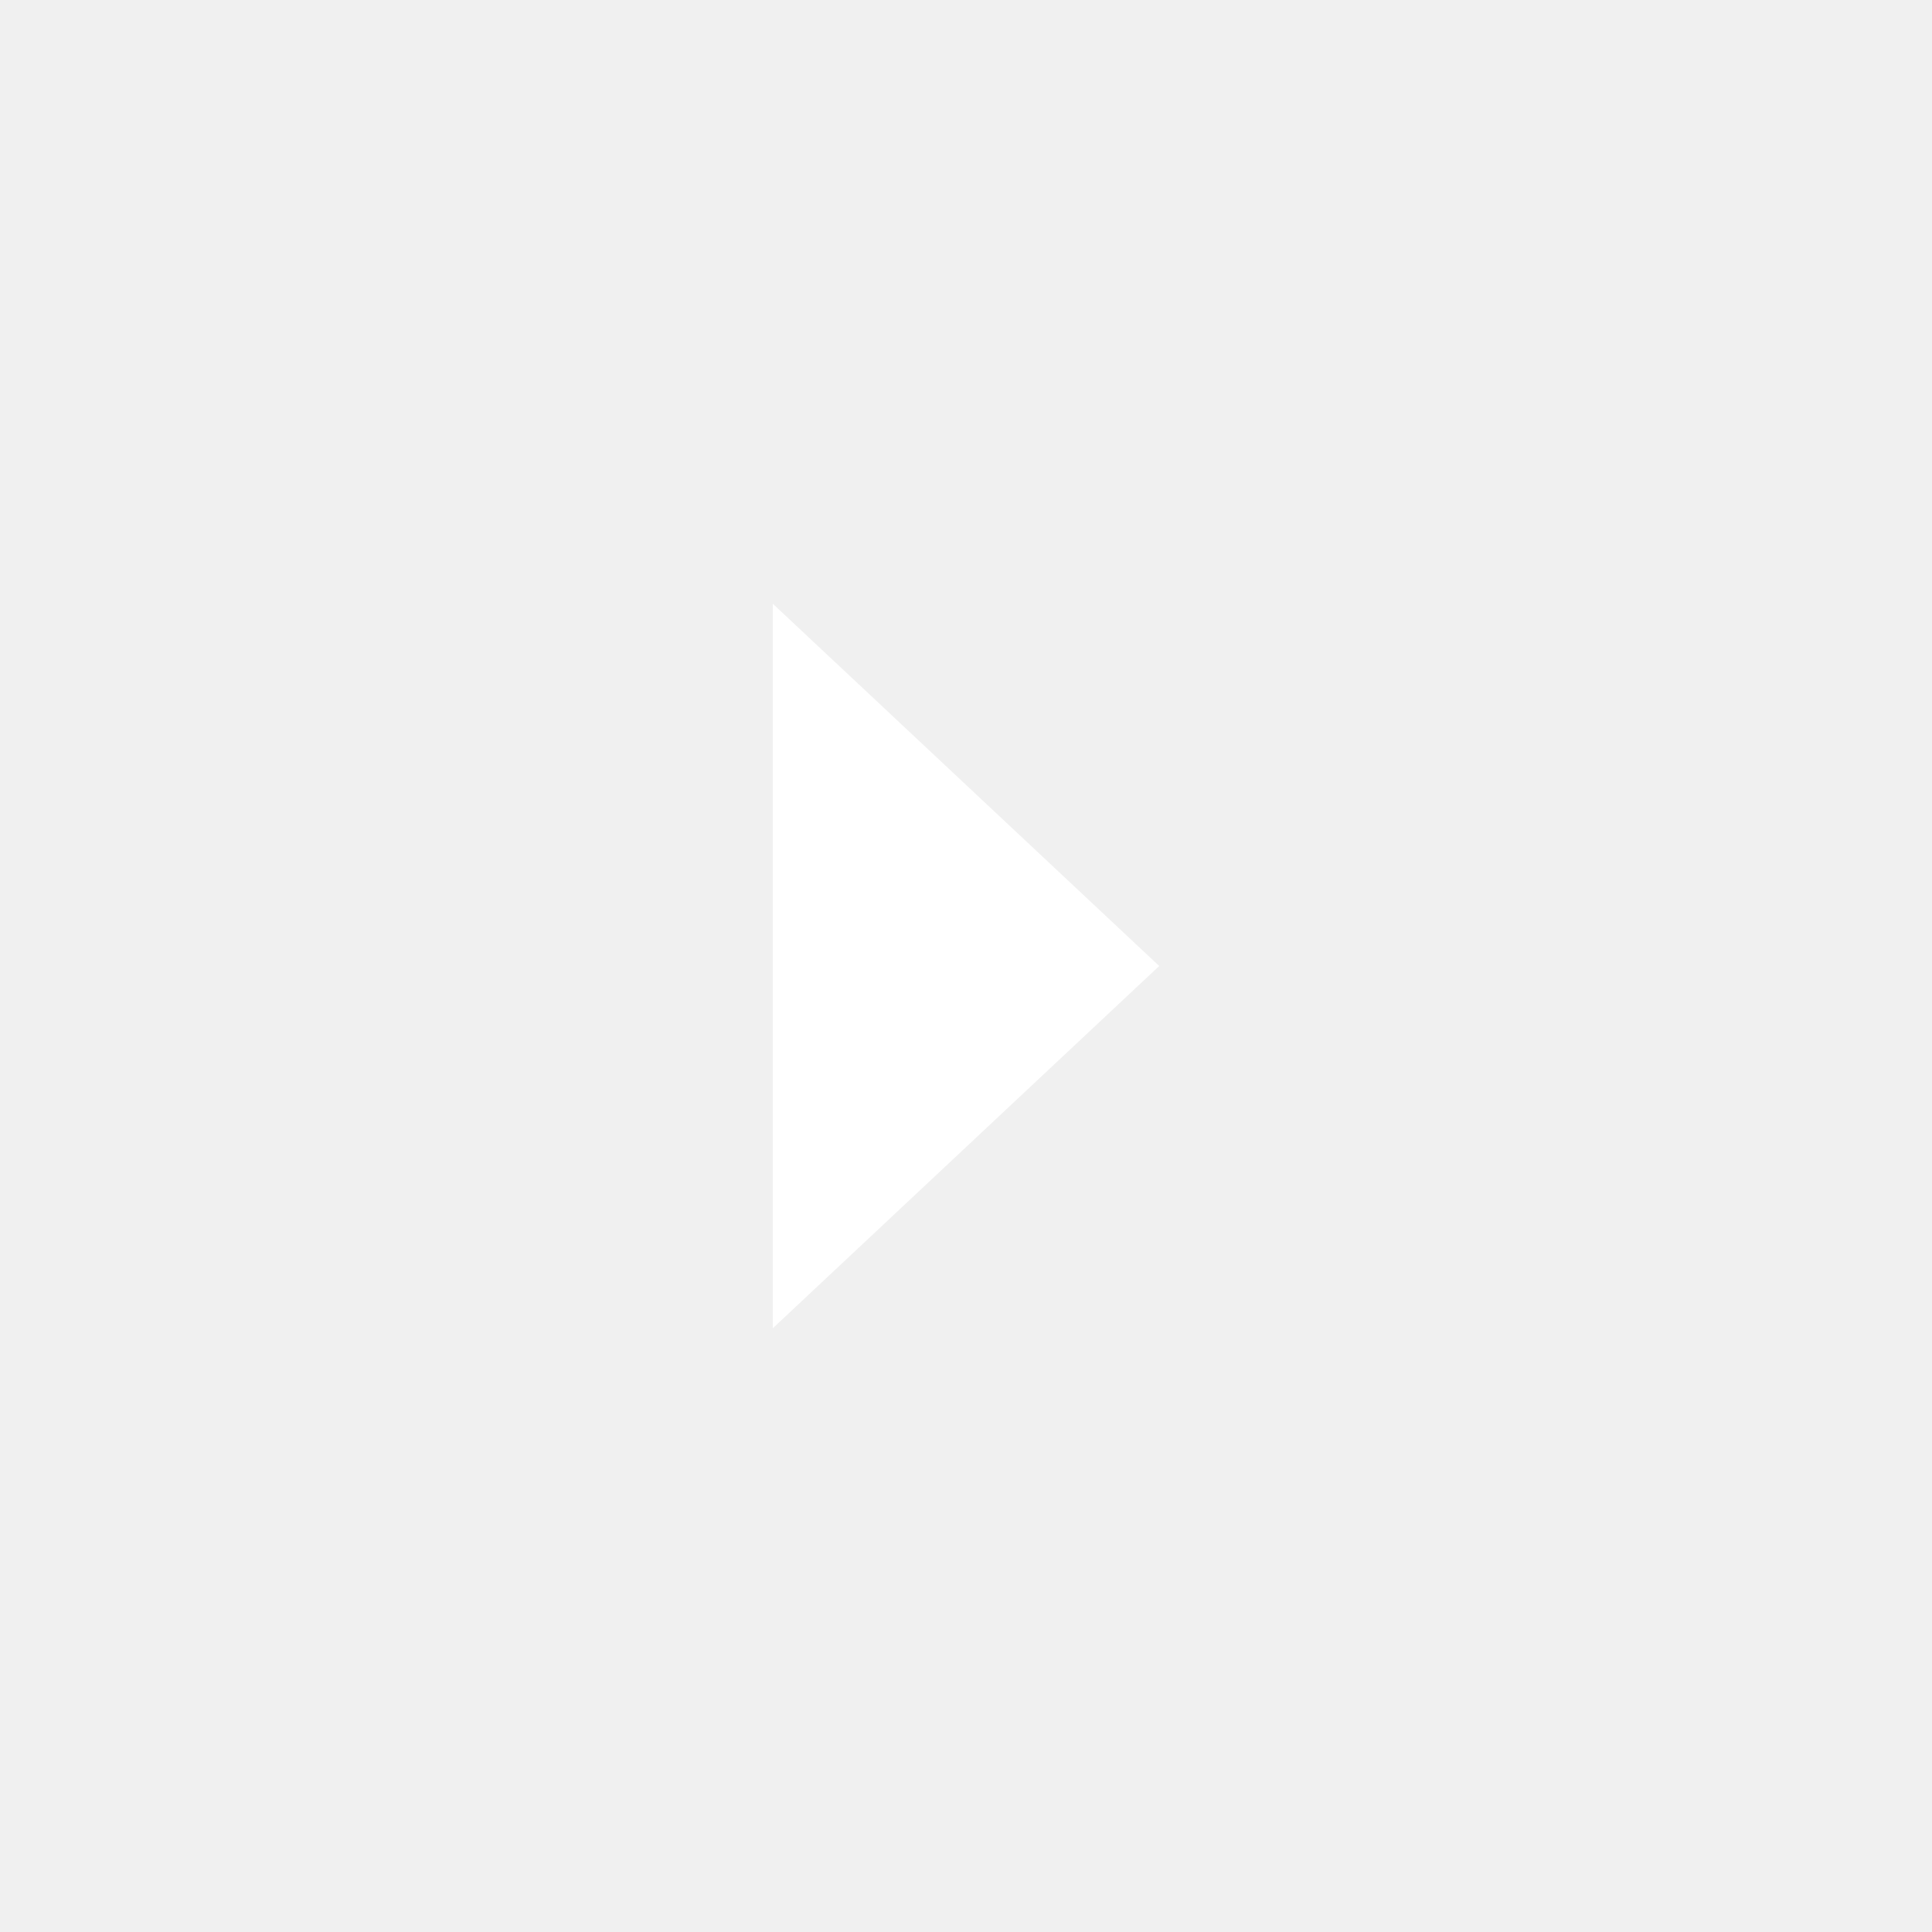
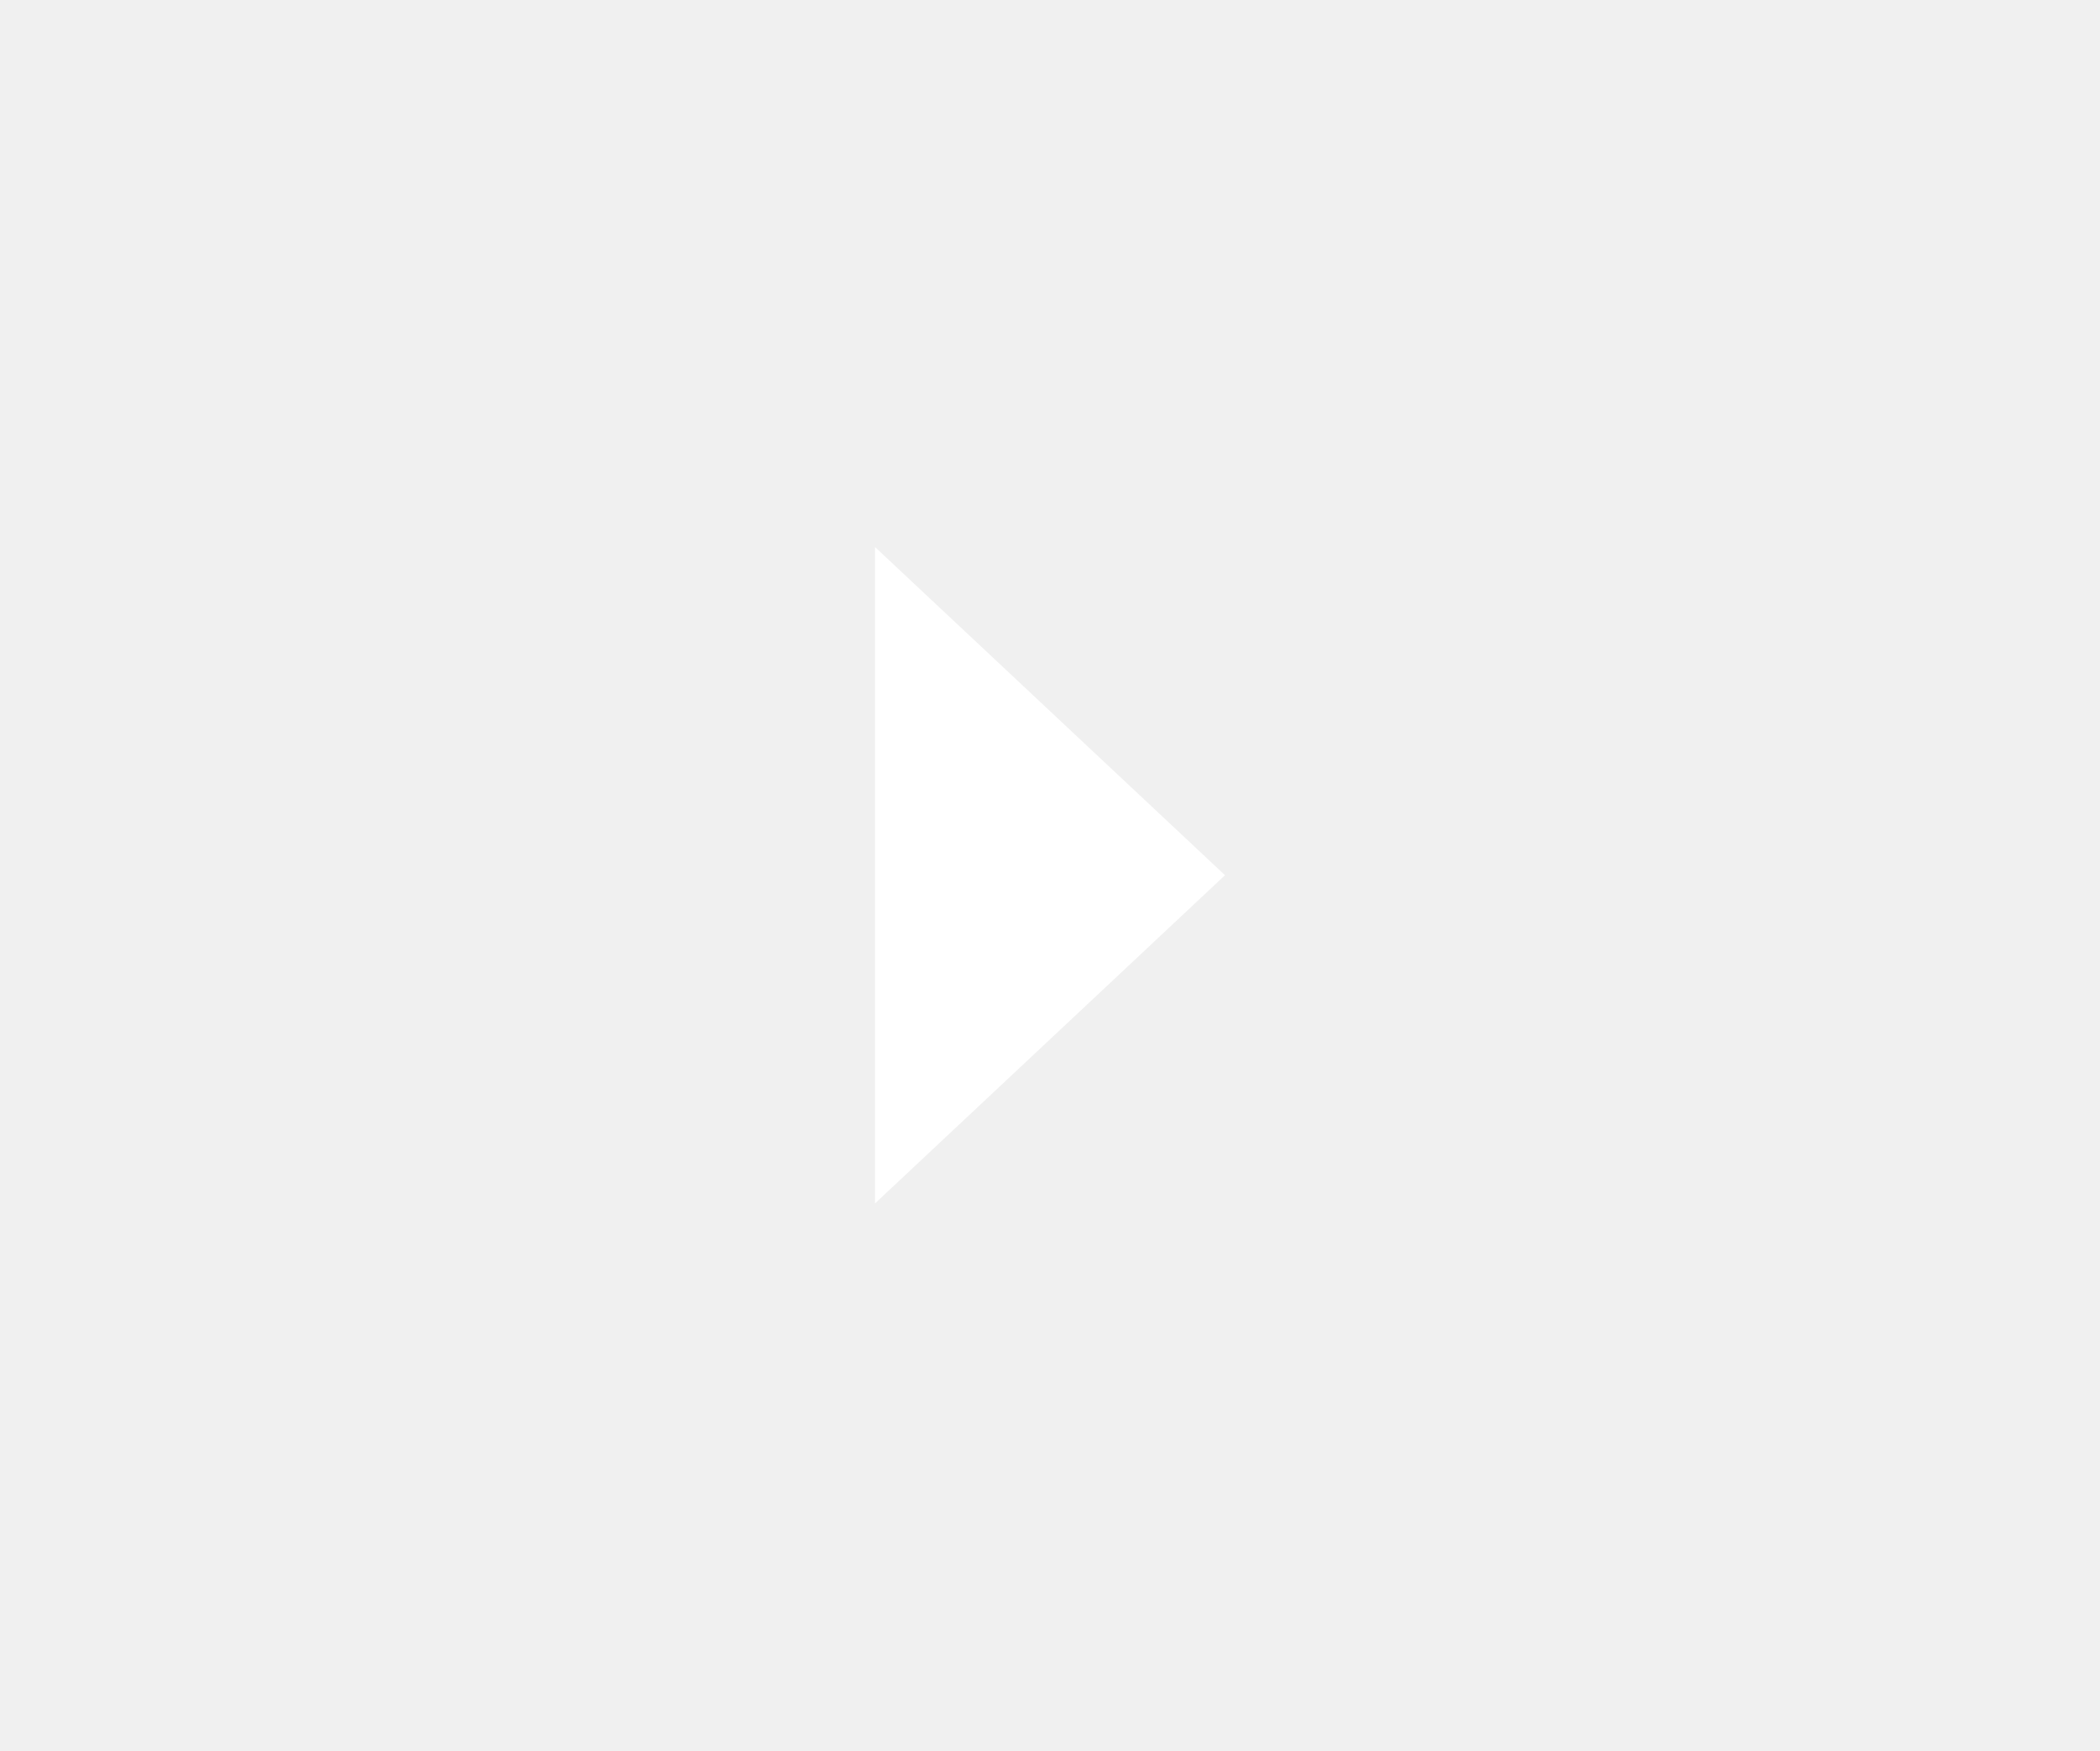
- <svg xmlns="http://www.w3.org/2000/svg" version="1.1" x="0px" y="0px" width="40px" height="40px" viewBox="0 0 40 40" enable-background="new 0 0 40 40" xml:space="preserve">
-   <g id="phone" display="none">
-     <path display="inline" fill="#FFFFFF" d="M26,5H14c-1.104,0-2,0.896-2,2v24c0,1.104,0.896,2,2,2h12c1.104,0,2-0.896,2-2V7   C28,5.896,27.104,5,26,5z M22,32h-4c-0.552,0-1-0.447-1-1s0.448-1,1-1h4c0.553,0,1,0.447,1,1S22.553,32,22,32z M26,29H14V9h12V29z    M22,8h-4V7h4V8z" />
+ <svg xmlns="http://www.w3.org/2000/svg" version="1.1" x="0px" y="0px" width="48px" height="40px" viewBox="0 0 48 40" style="enable-background:new 0 0 48 40;" xml:space="preserve">
+   <g id="next_right">
+     <polygon style="fill:#FFFFFF;" points="20,12.5 20,27.5 28,20  " />
  </g>
-   <g id="pc" display="none">
-     <g display="inline">
-       <rect x="19" y="29" fill="#FFFFFF" width="2" height="2" />
-       <rect x="15" y="29" fill="#FFFFFF" width="3" height="2" />
-       <rect x="9" y="29" fill="#FFFFFF" width="2" height="2" />
-       <rect x="12" y="29" fill="#FFFFFF" width="2" height="2" />
-       <rect x="26" y="29" fill="#FFFFFF" width="2" height="2" />
-       <rect x="22" y="29" fill="#FFFFFF" width="3" height="2" />
-       <rect x="29" y="29" fill="#FFFFFF" width="2" height="2" />
-       <g>
-         <rect x="9" y="35" fill="#FFFFFF" width="3" height="2" />
-         <rect x="13" y="35" fill="#FFFFFF" width="3" height="2" />
-         <rect x="5" y="35" fill="#FFFFFF" width="3" height="2" />
-         <rect x="32" y="35" fill="#FFFFFF" width="3" height="2" />
-         <rect x="17" y="35" fill="#FFFFFF" width="6" height="2" />
-         <rect x="28" y="35" fill="#FFFFFF" width="3" height="2" />
-         <rect x="24" y="35" fill="#FFFFFF" width="3" height="2" />
-       </g>
-       <rect x="15" y="25" fill="#FFFFFF" width="10" height="3" />
-       <path fill="#FFFFFF" d="M34,4H6C4.896,4,4,4.896,4,6v17c0,1.104,0.896,2,2,2h28c1.104,0,2-0.896,2-2V6C36,4.896,35.104,4,34,4z     M34,23H6V6h28V23z" />
-       <g>
-         <rect x="23" y="32" fill="#FFFFFF" width="2" height="2" />
-         <rect x="18" y="32" fill="#FFFFFF" width="4" height="2" />
-         <rect x="11" y="32" fill="#FFFFFF" width="3" height="2" />
-         <rect x="15" y="32" fill="#FFFFFF" width="2" height="2" />
-         <rect x="26" y="32" fill="#FFFFFF" width="3" height="2" />
-         <rect x="30" y="32" fill="#FFFFFF" width="3" height="2" />
-         <rect x="7" y="32" fill="#FFFFFF" width="3" height="2" />
-       </g>
-     </g>
-   </g>
-   <g id="tv" display="none">
-     <polygon display="inline" fill="#FFFFFF" points="26,33 14,33 12,36 28,36  " />
-     <path display="inline" fill="#FFFFFF" d="M34,10H6c-1.104,0-2,0.896-2,2v17c0,1.104,0.896,2,2,2h28c1.104,0,2-0.896,2-2V12   C36,10.896,35.104,10,34,10z M34,29H6V12h28V29z" />
-     <path display="inline" fill="#FFFFFF" d="M24,10h-8c0-2.21,1.79-4,4-4S24,7.79,24,10z" />
-     <rect x="21" y="4" transform="matrix(0.7071 -0.7071 0.7071 0.7071 3.7874 19.1431)" display="inline" fill="#FFFFFF" width="7.999" height="2" />
-     <rect x="11" y="4" transform="matrix(-0.7071 -0.7071 0.7071 -0.7071 22.0717 19.1418)" display="inline" fill="#FFFFFF" width="7.999" height="2" />
-   </g>
-   <g id="tablet" display="none">
-     <path display="inline" fill="#FFFFFF" d="M34,7H6C4.896,7,4,7.896,4,9v22c0,1.104,0.896,2,2,2h28c1.105,0,2-0.896,2-2V9   C36,7.896,35.105,7,34,7z M22,32h-4c-0.553,0-1-0.447-1-1s0.447-1,1-1h4c0.553,0,1,0.447,1,1S22.553,32,22,32z M34,29H6V9h28V29z" />
-   </g>
-   <g id="laptop" display="none">
-     <g display="inline">
-       <path fill="#FFFFFF" d="M33,4H7C5.896,4,5,4.896,5,6v17c0,1.104,0.896,2,2,2h26c1.104,0,2-0.896,2-2V6C35,4.896,34.104,4,33,4z     M33,23H7V6h26V23z" />
-     </g>
-     <path display="inline" fill="#FFFFFF" d="M24,27c0,0,0,1-1,1s-5,0-6,0s-1-1-1-1H1c0,1.657,1.343,3,3,3h32c1.657,0,3-1.343,3-3H24z" />
-   </g>
-   <g id="movie" display="none">
-     <g display="inline">
-       <path fill="#FFFFFF" d="M1,6v28h38V6H1z M6,30H3v-3h3V30z M6,24H3v-3h3V24z M6,19H3v-3h3V19z M6,13H3v-3h3V13z M32,31H8V9h24V31z     M37,30h-3v-3h3V30z M37,24h-3v-3h3V24z M37,19h-3v-3h3V19z M37,13h-3v-3h3V13z M16,28.283V11.484l11.2,8.399L16,28.283z" />
-     </g>
-   </g>
-   <g id="music" display="none">
-     <g display="inline">
-       <path fill="#FFFFFF" d="M30,3.686L13,9v17.889c0-0.069-0.645-0.119-0.992-0.119c-2.223,0-4.029,1.504-4.029,3.353    c0,1.852,1.789,3.354,4.012,3.354c2.225,0,4.009-1.503,4.009-3.354V15.149l11-3.589v10.797c0-0.069-0.519-0.117-0.866-0.117    c-2.229,0-3.972,1.503-3.972,3.354c0,1.849,1.693,3.353,3.922,3.353c2.223,0,3.916-1.504,3.916-3.353V3.709    C30,3.701,30,3.695,30,3.686z" />
-     </g>
-   </g>
-   <g id="image" display="none">
-     <g display="inline">
-       <g>
-         <path fill="#FFFFFF" d="M36,9v22H4V9H36 M39,6H1v28h38V6L39,6z" />
-         <circle fill="#FFFFFF" cx="11.2" cy="14.4" r="2.8" />
-         <polygon fill="#FFFFFF" points="11.201,22.399 5.601,28 16.801,28    " />
-         <polygon fill="#FFFFFF" points="18.78,28 33.601,28 22.4,14.2 14.99,24.062    " />
-       </g>
-     </g>
-   </g>
-   <g id="tv_channels" display="none">
-     <path display="inline" fill="#FFFFFF" d="M9,12v21h30V12H9z M37,23c0,4.094-1,7-1,7s-5.938,1-12,1s-12-1-12-1s-1-2.87-1-7   c0-5.031,1-8,1-8s6.062-1,12-1s12,1,12,1S37,18.906,37,23z" />
-     <g display="inline">
-       <path fill="#FFFFFF" d="M20.809,27.953h-2.323v-9.055h-2.76v-1.94h7.836v1.94h-2.753V27.953z" />
-       <path fill="#FFFFFF" d="M30.908,16.958h2.354l-3.429,10.995h-2.542l-3.422-10.995h2.354l1.865,6.618    c0.024,0.084,0.06,0.229,0.103,0.428c0.042,0.202,0.087,0.421,0.135,0.662c0.048,0.24,0.094,0.481,0.139,0.722    s0.081,0.444,0.105,0.61c0.024-0.166,0.061-0.37,0.105-0.61s0.093-0.479,0.143-0.718s0.099-0.457,0.146-0.657    c0.048-0.202,0.083-0.346,0.109-0.437L30.908,16.958z" />
-     </g>
-     <polygon display="inline" fill="#FFFFFF" points="7,10 35,10 35,8 5,8 5,28 7,28  " />
-     <polygon display="inline" fill="#FFFFFF" points="3,6 31,6 31,4 1,4 1,23 3,23  " />
-   </g>
-   <g id="webinos_apps" display="none">
-     <path display="inline" fill="#FFFFFF" d="M24.73,11.51C16.51,11.985,9.955,18.088,8.584,25.86   c2.965-6.44,9.224-10.175,15.029-8.554c6.606,1.84,10.126,9.912,7.863,18.027c-0.012,0.039-0.025,0.074-0.037,0.115   c-1.765,1.309-3.711,2.274-5.745,2.897c0.473-0.773,0.888-1.608,1.224-2.501c2.429-6.438,0.006-13.313-5.41-15.356   c-4.637-1.751-9.962,0.613-12.924,5.371c3.455-3.484,7.945-4.367,10.664-1.849c3.094,2.861,2.729,9.04-0.819,13.798   c-0.316,0.424-0.648,0.82-0.992,1.191c-1.468-0.205-2.92-0.582-4.324-1.133c0.96-0.555,1.896-1.278,2.747-2.167   c3.41-3.549,4.201-8.324,1.765-10.663c-2.085-2.005-5.858-1.573-9.041,0.822c3.063-1.499,5.894-1.173,6.646,0.938   c0.857,2.395-1.3,6.188-4.817,8.466c-0.355,0.229-0.71,0.434-1.063,0.613c-0.676-0.461-1.333-0.972-1.959-1.53   C-0.482,27.33-1.176,15.26,5.839,7.389c7.017-7.872,19.086-8.564,26.957-1.549c3.573,3.184,5.668,7.41,6.232,11.814   C35.613,13.62,30.412,11.184,24.73,11.51z" />
-   </g>
-   <g id="play..." display="none">
-     <polygon display="inline" fill="#FFFFFF" points="7,34 7,6 35,20  " />
-   </g>
-   <g id="add..." display="none">
-     <g display="inline">
-       <polygon fill="#FFFFFF" points="20,12 12,12 12,4 8,4 8,12 0,12 0,16 8,16 8,24 12,24 12,16 20,16   " />
-       <g>
-         <rect x="24" y="20" fill="#FFFFFF" width="16" height="4" />
-         <rect x="24" y="12" fill="#FFFFFF" width="16" height="4" />
-         <rect x="24" y="28" fill="#FFFFFF" width="16" height="4" />
-         <rect x="16" y="20" fill="#FFFFFF" width="4" height="4" />
-         <rect x="16" y="28" fill="#FFFFFF" width="4" height="4" />
-       </g>
-     </g>
-   </g>
-   <g id="sync" display="none">
-     <g display="inline">
-       <path fill="#FFFFFF" d="M33.969,17.775l-2.901,2.902c0.014-0.227,0.04-0.449,0.04-0.678c0-6.075-4.925-11-11-11    c-1.822,0-3.537,0.45-5.052,1.235l2.384,2.384c0.835-0.303,1.73-0.476,2.668-0.476c4.332,0,7.857,3.524,7.857,7.857    c0,0.212-0.018,0.42-0.034,0.627l-2.852-2.852l-2.222,2.223l6.667,6.667l6.667-6.667L33.969,17.775z" />
-       <path fill="#FFFFFF" d="M20.107,27.857c-4.332,0-7.857-3.525-7.857-7.857c0-0.082,0.016-0.159,0.018-0.24l2.845,2.844l2.222-2.223    l-6.667-6.667L4,20.381l2.223,2.223l2.896-2.896C9.116,19.806,9.107,19.902,9.107,20c0,6.075,4.924,11,11,11    c1.895,0,3.677-0.479,5.232-1.322l-2.368-2.369C22.083,27.658,21.118,27.857,20.107,27.857z" />
-     </g>
-   </g>
-   <g id="add" display="none">
-     <g display="inline">
-       <polygon fill="#FFFFFF" points="27,18 22,18 22,13 18,13 18,18 13,18 13,22 18,22 18,27 22,27 22,22 27,22   " />
-     </g>
-   </g>
-   <g id="remove" display="none">
-     <g display="inline">
-       <rect x="13" y="18" fill="#FFFFFF" width="14" height="4" />
-     </g>
-   </g>
-   <g id="right" display="none">
-     <polygon display="inline" fill="#FFFFFF" points="26.999,19 17.999,10 14.999,13 20.999,19 14.999,25 17.999,28  " />
-   </g>
-   <g id="left" display="none">
-     <polygon display="inline" fill="#FFFFFF" points="14.999,19 23.999,28 26.999,25 20.999,19 26.999,13 23.999,10  " />
-   </g>
-   <g id="down" display="none">
-     <polygon display="inline" fill="#FFFFFF" points="21,25 30,16 27,13 21,19 15,13 12,16  " />
-   </g>
-   <g id="up" display="none">
-     <polygon display="inline" fill="#FFFFFF" points="21,13 30,22 27,25 21,19 15,25 12,22  " />
-   </g>
-   <g id="right_big" display="none">
-     <polygon display="inline" fill="#FFFFFF" points="30.998,20 11.999,39 8.999,36 24.998,20 8.999,4 11.999,1  " />
-   </g>
-   <g id="left_big" display="none">
-     <polygon display="inline" fill="#FFFFFF" points="9,20.001 28,39.002 31,36.002 15,20.001 31,4.001 28,1.001  " />
-   </g>
-   <g id="up_big" display="none">
-     <polygon display="inline" fill="#FFFFFF" points="19.999,9.001 0.999,28.001 3.999,31.001 19.999,15.001 35.999,31.001    38.999,28.001  " />
-   </g>
-   <g id="down_big" display="none">
-     <polygon display="inline" fill="#FFFFFF" points="20,31 39,12 36,9 20,25 4,9 1,12  " />
-   </g>
-   <g id="next_down" display="none">
-     <polygon display="inline" fill="#FFFFFF" points="27.5,16 12.5,16 20,24  " />
-   </g>
-   <g id="next_up" display="none">
-     <polygon display="inline" fill="#FFFFFF" points="12.5,24 27.5,24 20,16  " />
-   </g>
-   <g id="next_left_1_" display="none">
-     <polygon display="inline" fill="#FFFFFF" points="24,27.5 24,12.5 16,20  " />
-   </g>
-   <g id="next_right">
-     <polygon fill="#FFFFFF" points="16,12.5 16,27.5 24,20  " />
-   </g>
-   <g id="folder" display="none">
-     <g display="inline">
-       <polygon fill="#FFFFFF" points="30,32 27,19 7,19 11,32   " />
-       <polygon fill="#FFFFFF" points="29.083,17 32,30.998 32,13 25,13 24,15 11,15 11,17   " />
-     </g>
-   </g>
-   <g id="album" display="none">
-     <g display="inline">
-       <polygon fill="#FFFFFF" points="30,32 27,19 7,19 11,32   " />
-       <path fill="#FFFFFF" d="M29.083,17L32,30.421V15h-4.379c0.285,0.656,0.342,1.49,0.369,2H29.083z" />
-       <path fill="#FFFFFF" d="M11.953,17h1.113h2.212c0.123-1,1.327-2.566,2.796-2.566c1.47,0,2.674,1.566,2.797,2.566h4.617    c-0.13-4-3.401-7.184-7.414-7.184S10.791,13,10.661,17h0.648H11.953z" />
-     </g>
-   </g>
-   <g id="search" display="none">
-     <path display="inline" fill="#FFFFFF" d="M18,7c-4.418,0-8,3.582-8,8c0,4.419,3.582,8,8,8s8-3.581,8-8C26,10.582,22.418,7,18,7z    M18,21c-3.314,0-6-2.686-6-6s2.686-6,6-6c3.314,0,6,2.686,6,6S21.314,21,18,21z" />
-     <polygon display="inline" fill="#FFFFFF" points="29.915,30.111 28.933,32.41 28.067,32.91 25.585,32.611 21.335,25.25    25.665,22.75  " />
-   </g>
-   <g id="Ebene_31" display="none">
-     <g display="inline">
-       <polyline fill="#FFFFFF" points="12,13 15,13 15,16 12,16 12,13   " />
-       <rect x="17" y="18" fill="#FFFFFF" width="10" height="3" />
-       <rect x="17" y="13" fill="#FFFFFF" width="10" height="3" />
-       <rect x="17" y="23" fill="#FFFFFF" width="10" height="3" />
-       <rect x="12" y="18" fill="#FFFFFF" width="3" height="3" />
-       <rect x="12" y="23" fill="#FFFFFF" width="3" height="3" />
-     </g>
-   </g>
-   <g id="player_next" display="none">
-     <g display="inline" opacity="0.75">
-       <g>
-         <polygon fill="#FFFFFF" points="9,8 9,32 22,20    " />
-         <rect x="22" y="8" fill="#FFFFFF" width="8" height="24" />
-       </g>
-     </g>
-   </g>
-   <g id="player_prev" display="none">
-     <g display="inline" opacity="0.75">
-       <g>
-         <polygon fill="#FFFFFF" points="30,32 30,8 17,20    " />
-         <rect x="9" y="8" fill="#FFFFFF" width="8" height="24" />
-       </g>
-     </g>
-   </g>
-   <g id="player_bwd" display="none">
-     <g display="inline" opacity="0.75">
-       <g>
-         <polygon fill="#FFFFFF" points="33,32 33,8 20,20    " />
-       </g>
-     </g>
-     <g display="inline" opacity="0.75">
-       <g>
-         <polygon fill="#FFFFFF" points="20,32 20,8 7,20    " />
-       </g>
-     </g>
-   </g>
-   <g id="player_fwd" display="none">
-     <g display="inline" opacity="0.75">
-       <g>
-         <polygon fill="#FFFFFF" points="7,8 7,32 20,20    " />
-       </g>
-     </g>
-     <g display="inline" opacity="0.75">
-       <g>
-         <polygon fill="#FFFFFF" points="20,8 20,32 33,20    " />
-       </g>
-     </g>
-   </g>
-   <g id="player_HD" display="none">
-     <path display="inline" fill="#FFFFFF" d="M17.793,31h-4.65v-9.495H5.665V31H1V9h4.665v8.623h7.478V9h4.65V31z" />
-     <path display="inline" fill="#FFFFFF" d="M39.02,19.79c0,1.855-0.254,3.483-0.76,4.882c-0.508,1.4-1.24,2.569-2.197,3.507   c-0.959,0.938-2.131,1.643-3.521,2.114C31.152,30.764,29.568,31,27.793,31H22V9h6.439c1.617,0,3.072,0.231,4.373,0.692   c1.299,0.462,2.408,1.146,3.332,2.054c0.924,0.908,1.633,2.035,2.131,3.379C38.771,16.469,39.02,18.024,39.02,19.79z    M34.295,19.909c0-1.224-0.123-2.279-0.369-3.167s-0.602-1.623-1.068-2.204c-0.467-0.582-1.039-1.014-1.717-1.294   c-0.676-0.281-1.451-0.421-2.322-0.421h-2.152v14.324h1.715c1.965,0,3.443-0.602,4.432-1.806S34.295,22.328,34.295,19.909z" />
-   </g>
-   <g id="player_play" display="none">
-     <polygon display="inline" fill="#FFFFFF" points="9,32 9,8 33,20  " />
-   </g>
-   <g id="player_enter_fullscreen" display="none">
-     <g display="inline">
-       <polygon fill="#FFFFFF" points="5,32 12,32 5,25   " />
-       <polygon fill="#FFFFFF" points="28,8 35,15 35,8   " />
-       <polygon fill="#FFFFFF" points="32,29 13,29 16,32 35,32 35,19 32,16   " />
-       <polygon fill="#FFFFFF" points="8,11 27,11 24,8 5,8 5,21 8,24   " />
-     </g>
-   </g>
-   <g id="playewr_exit_fullscreen" display="none">
-     <g display="inline">
-       <g>
-         <polygon fill="#FFFFFF" points="32,18 32,29 15,29 15,32 35,32 35,18    " />
-         <polygon fill="#FFFFFF" points="25,8 5,8 5,22 8,22 8,11 25,11    " />
-       </g>
-       <polygon fill="#FFFFFF" points="28,8 28,15 35,15   " />
-       <polygon fill="#FFFFFF" points="12,32 12,25 5,25   " />
-     </g>
-   </g>
-   <g id="player_pause" display="none">
-     <g display="inline">
-       <rect x="9" y="8" fill="#FFFFFF" width="8" height="24" />
-       <rect x="23" y="8" fill="#FFFFFF" width="8" height="24" />
-     </g>
-   </g>
+   <g id="Ebene_1">
+ </g>
</svg>
